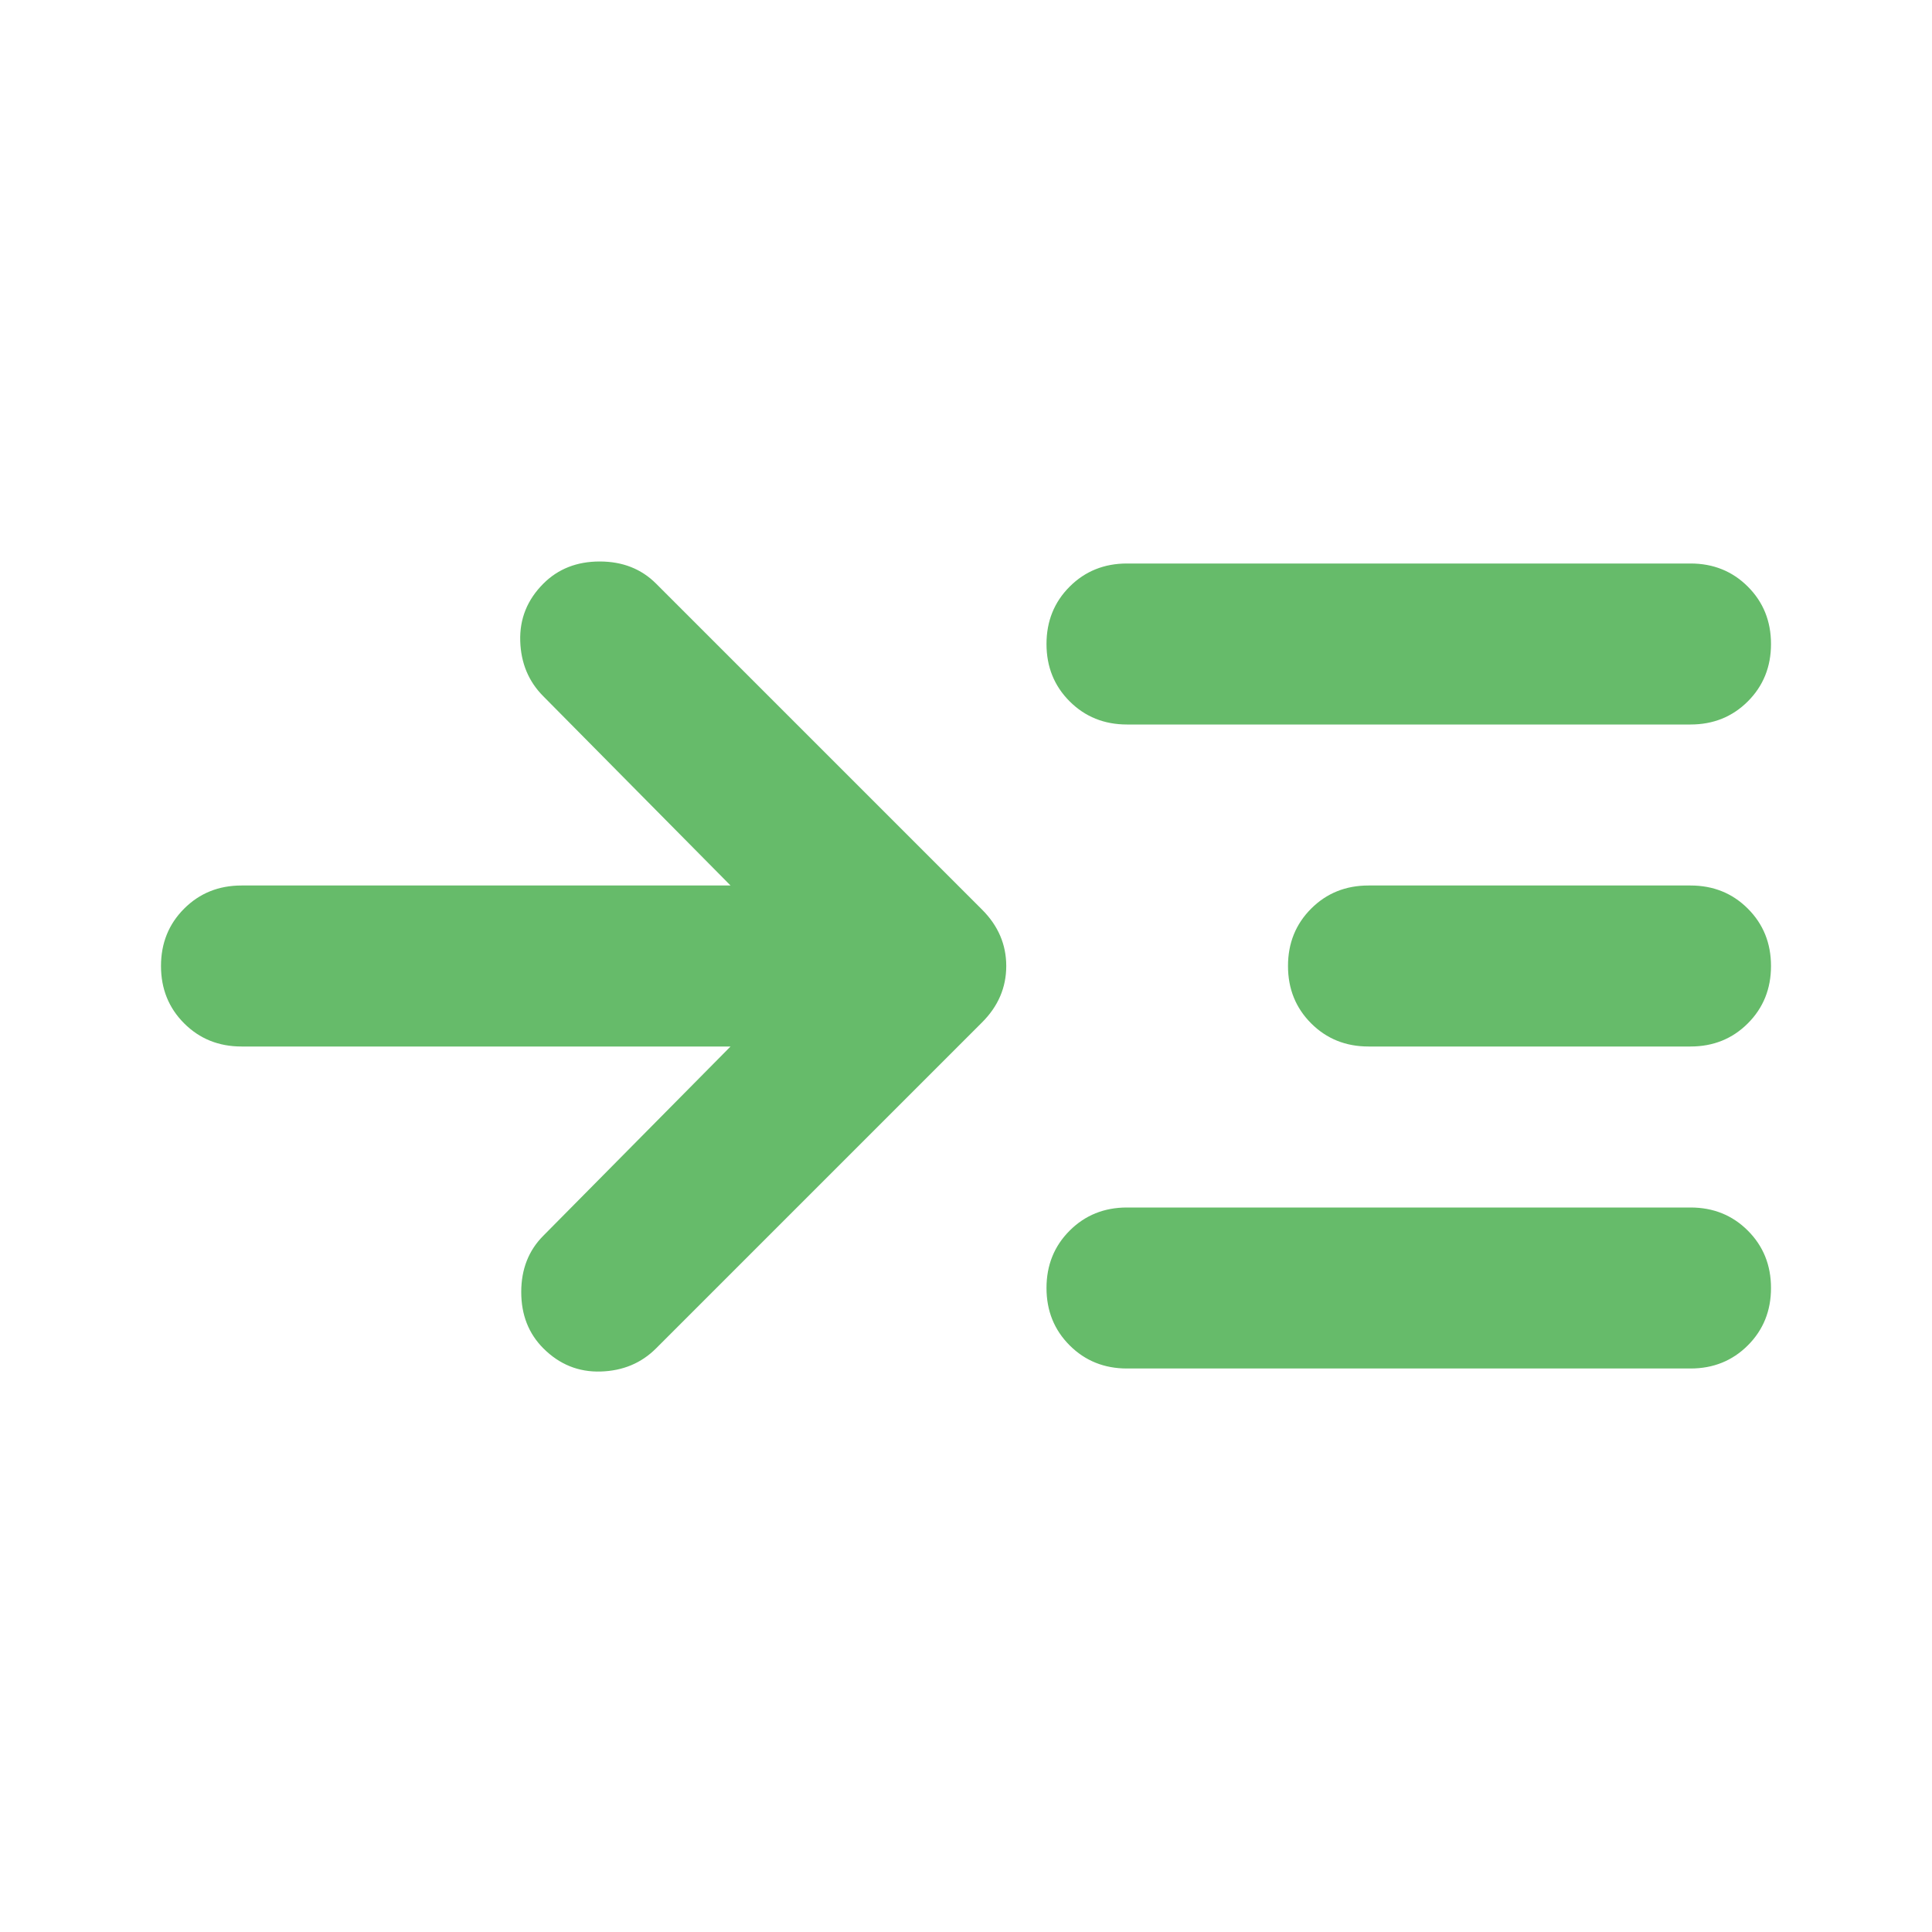
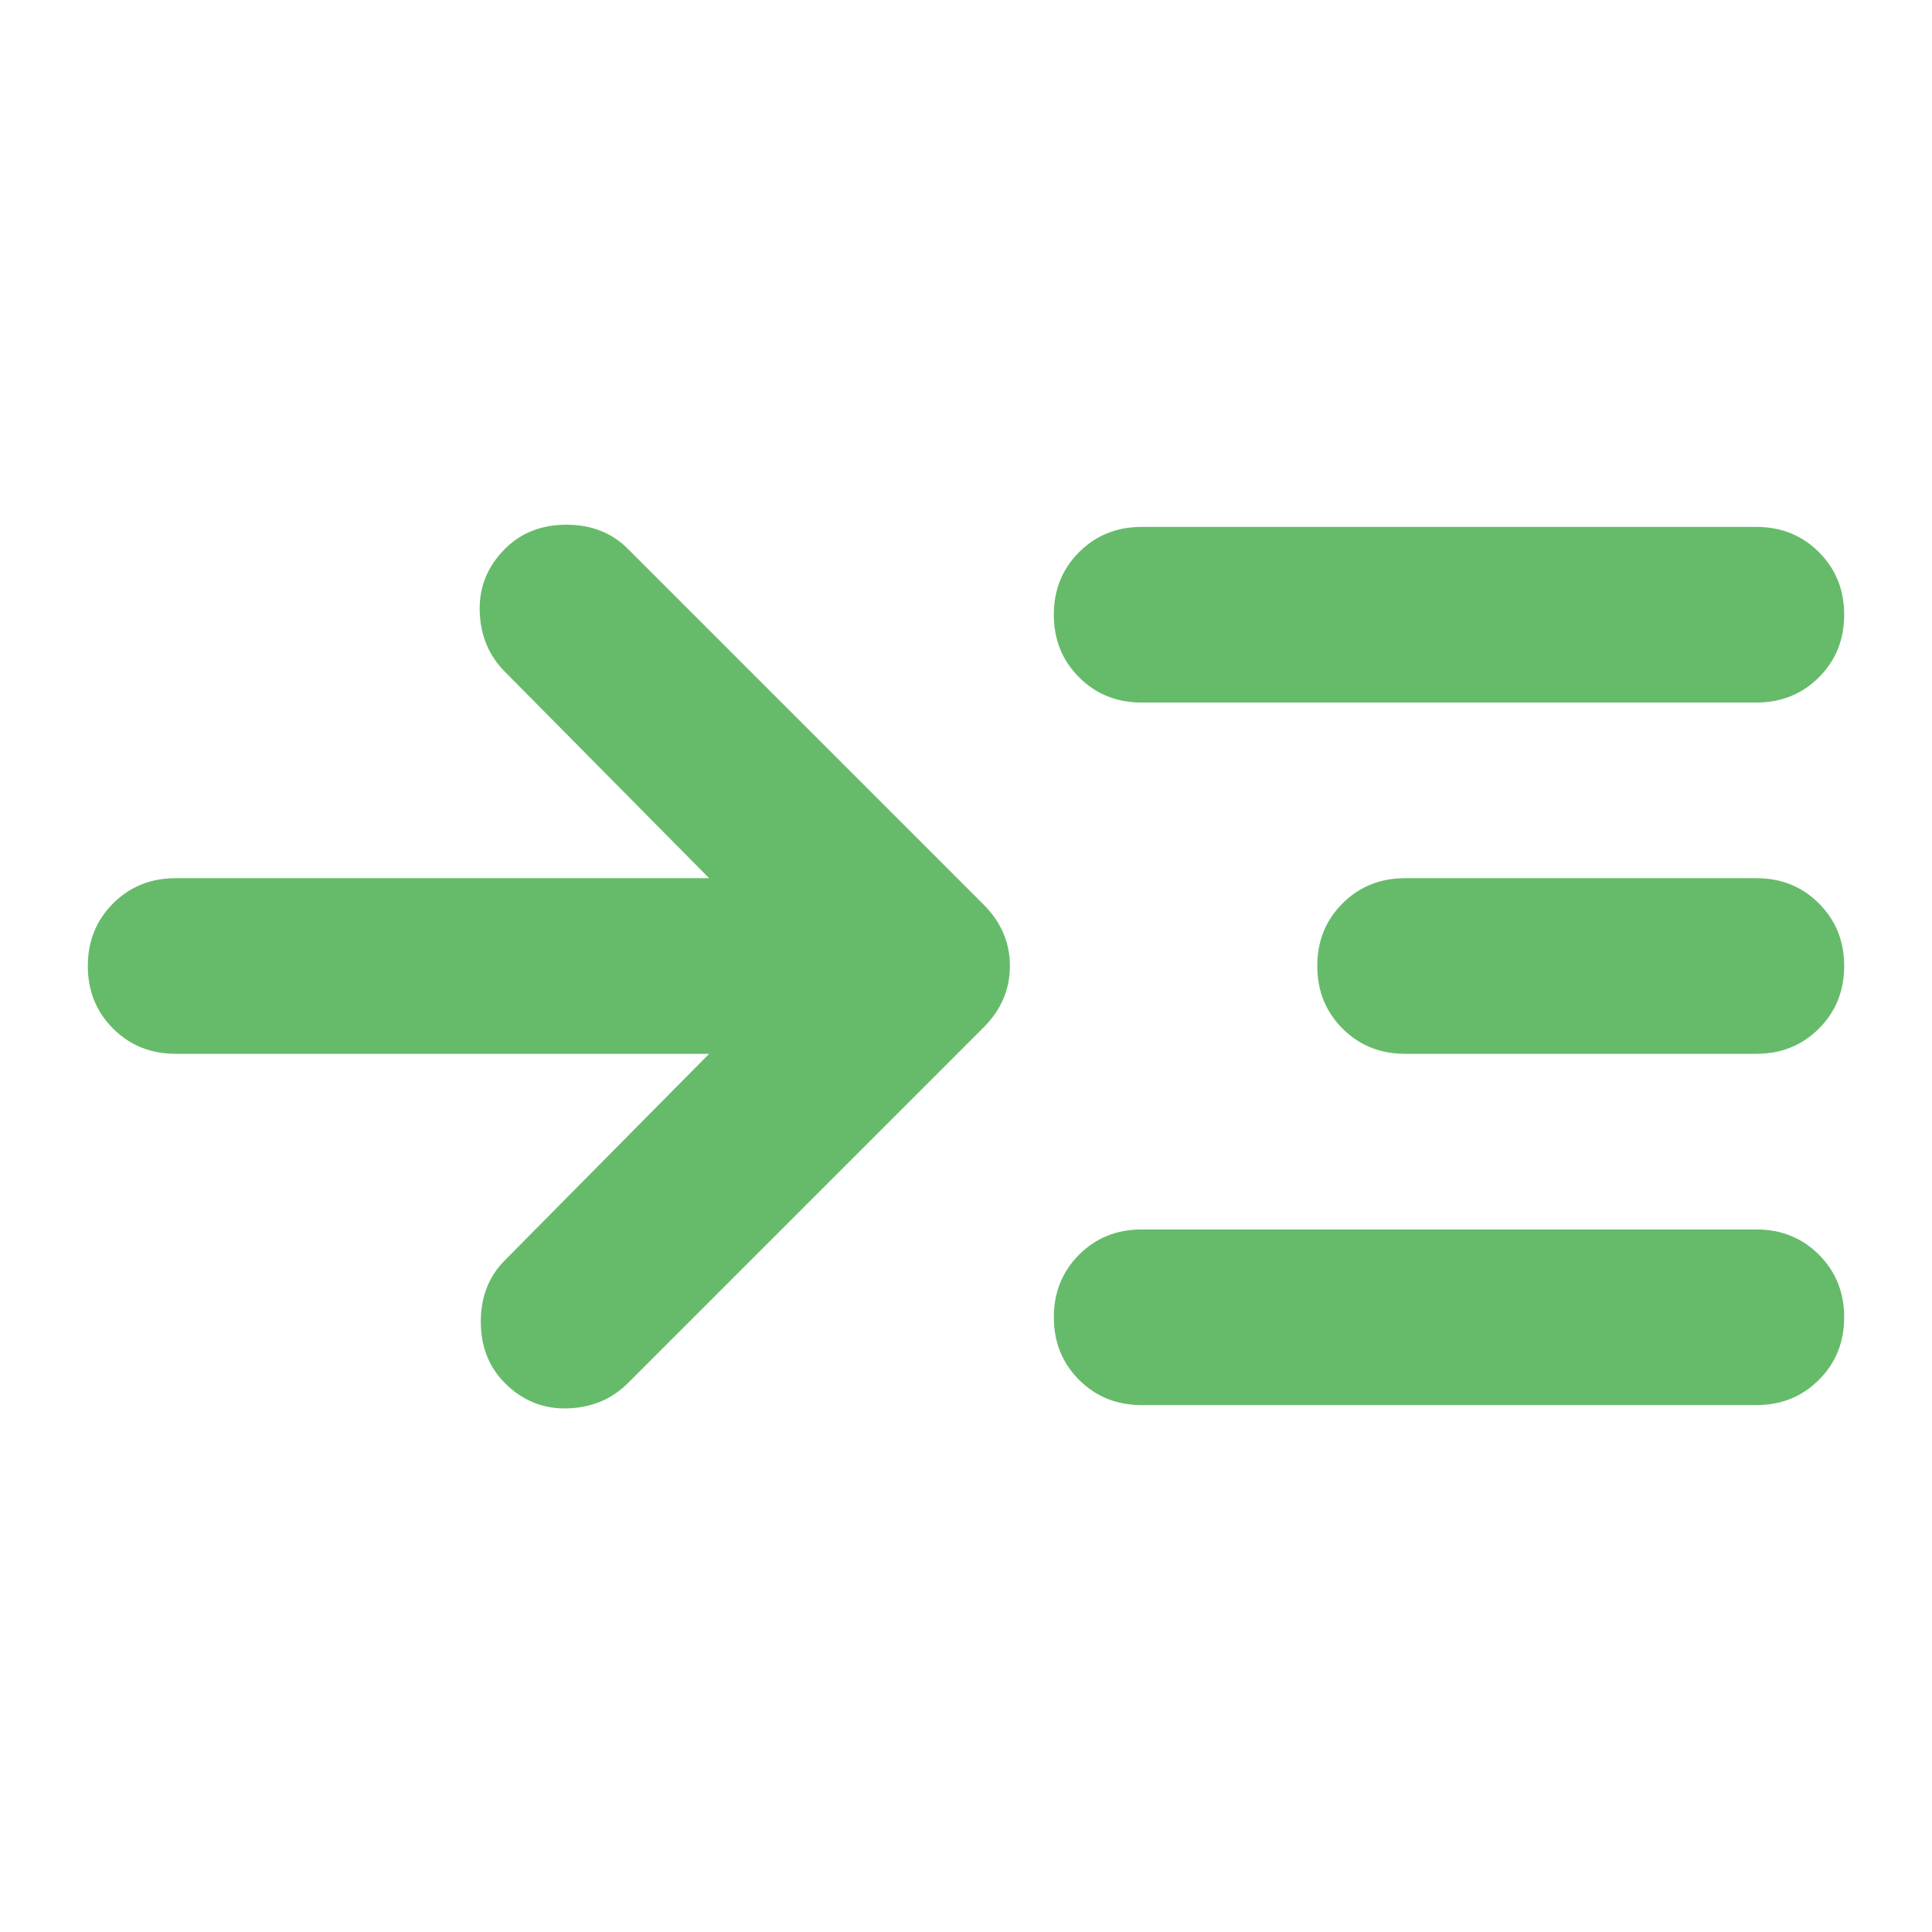
- <svg xmlns="http://www.w3.org/2000/svg" data-big="true" height="16px" viewBox="0 -960 960 960" width="16px">
+ <svg xmlns="http://www.w3.org/2000/svg" data-big="true" height="16px" viewBox="40 -920 880 880" width="16px">
  <path fill="#66BB6A" d="M363-440H120q-17 0-28.5-11.5T80-480q0-17 11.5-28.5T120-520h243l-93-94q-11-11-11.5-27.5T270-670q11-11 28-11t28 11l162 162q12 12 12 28t-12 28L326-290q-11 11-27.5 11.5T270-290q-11-11-11-28t11-28l93-94Zm197 160q-17 0-28.5-11.5T520-320q0-17 11.5-28.5T560-360h280q17 0 28.5 11.5T880-320q0 17-11.5 28.5T840-280H560Zm0-320q-17 0-28.5-11.5T520-640q0-17 11.5-28.5T560-680h280q17 0 28.5 11.5T880-640q0 17-11.5 28.5T840-600H560Zm120 160q-17 0-28.5-11.5T640-480q0-17 11.5-28.5T680-520h160q17 0 28.5 11.5T880-480q0 17-11.5 28.5T840-440H680Z" />
</svg>
